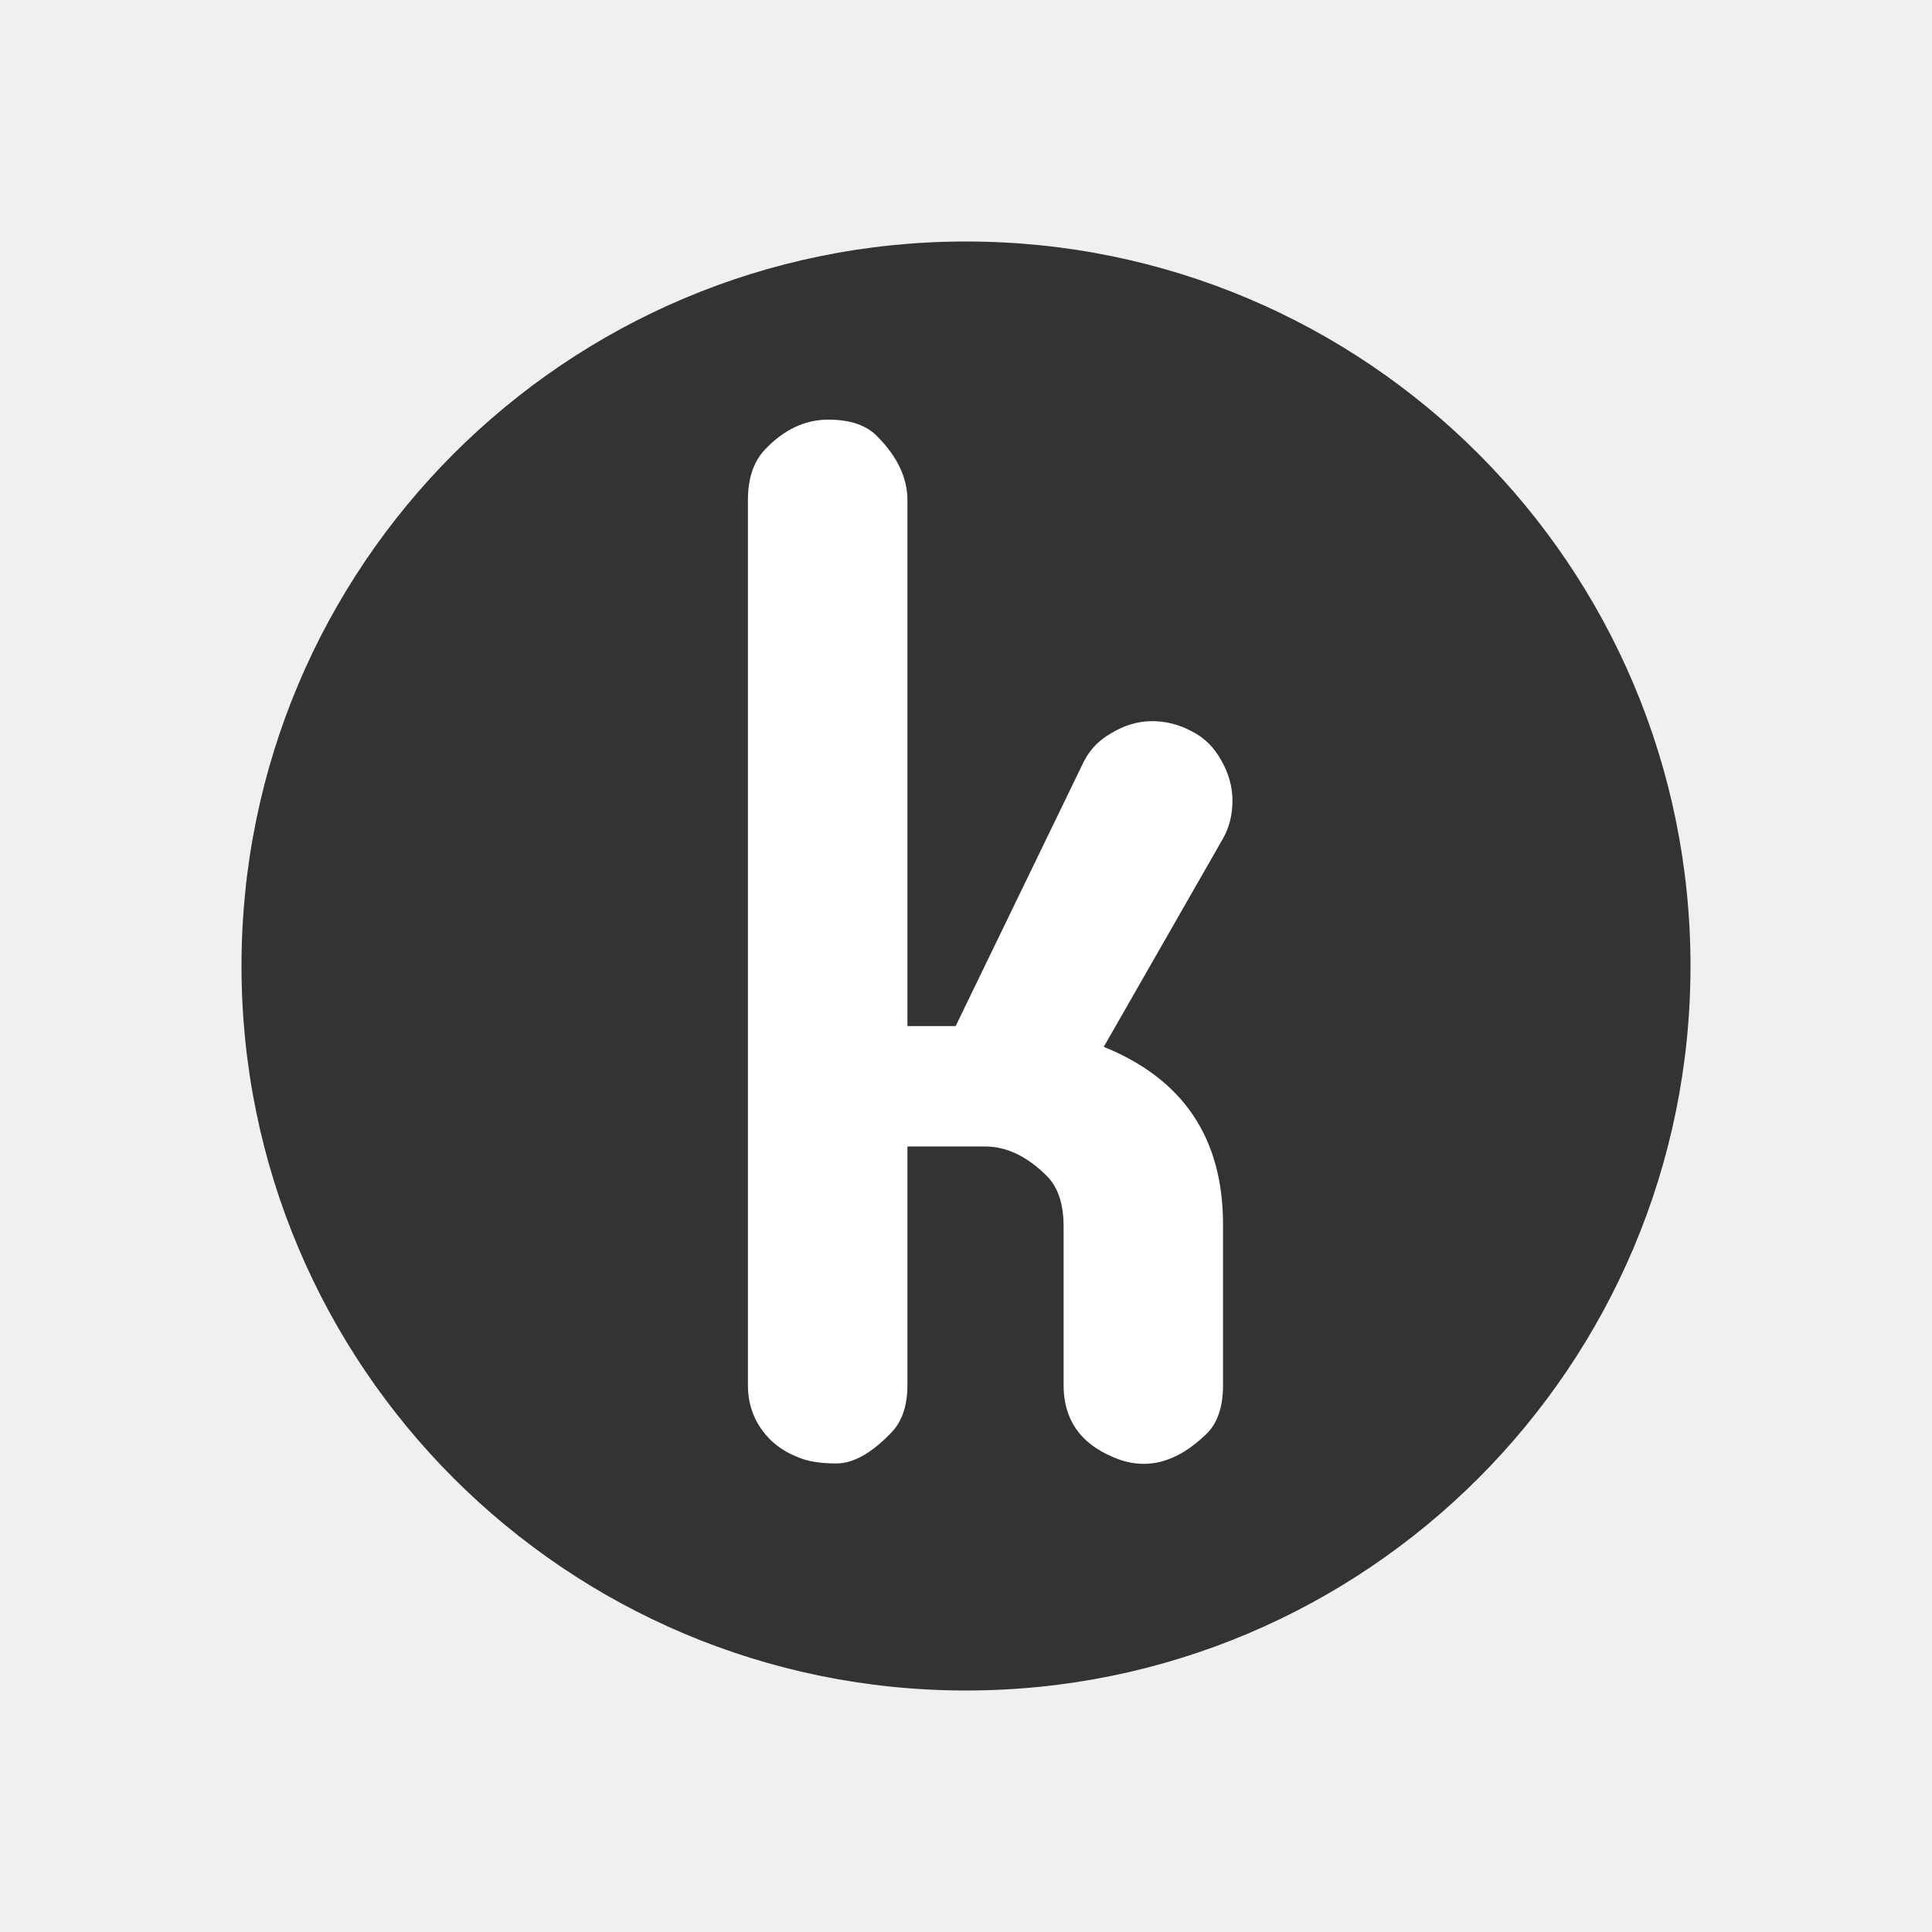
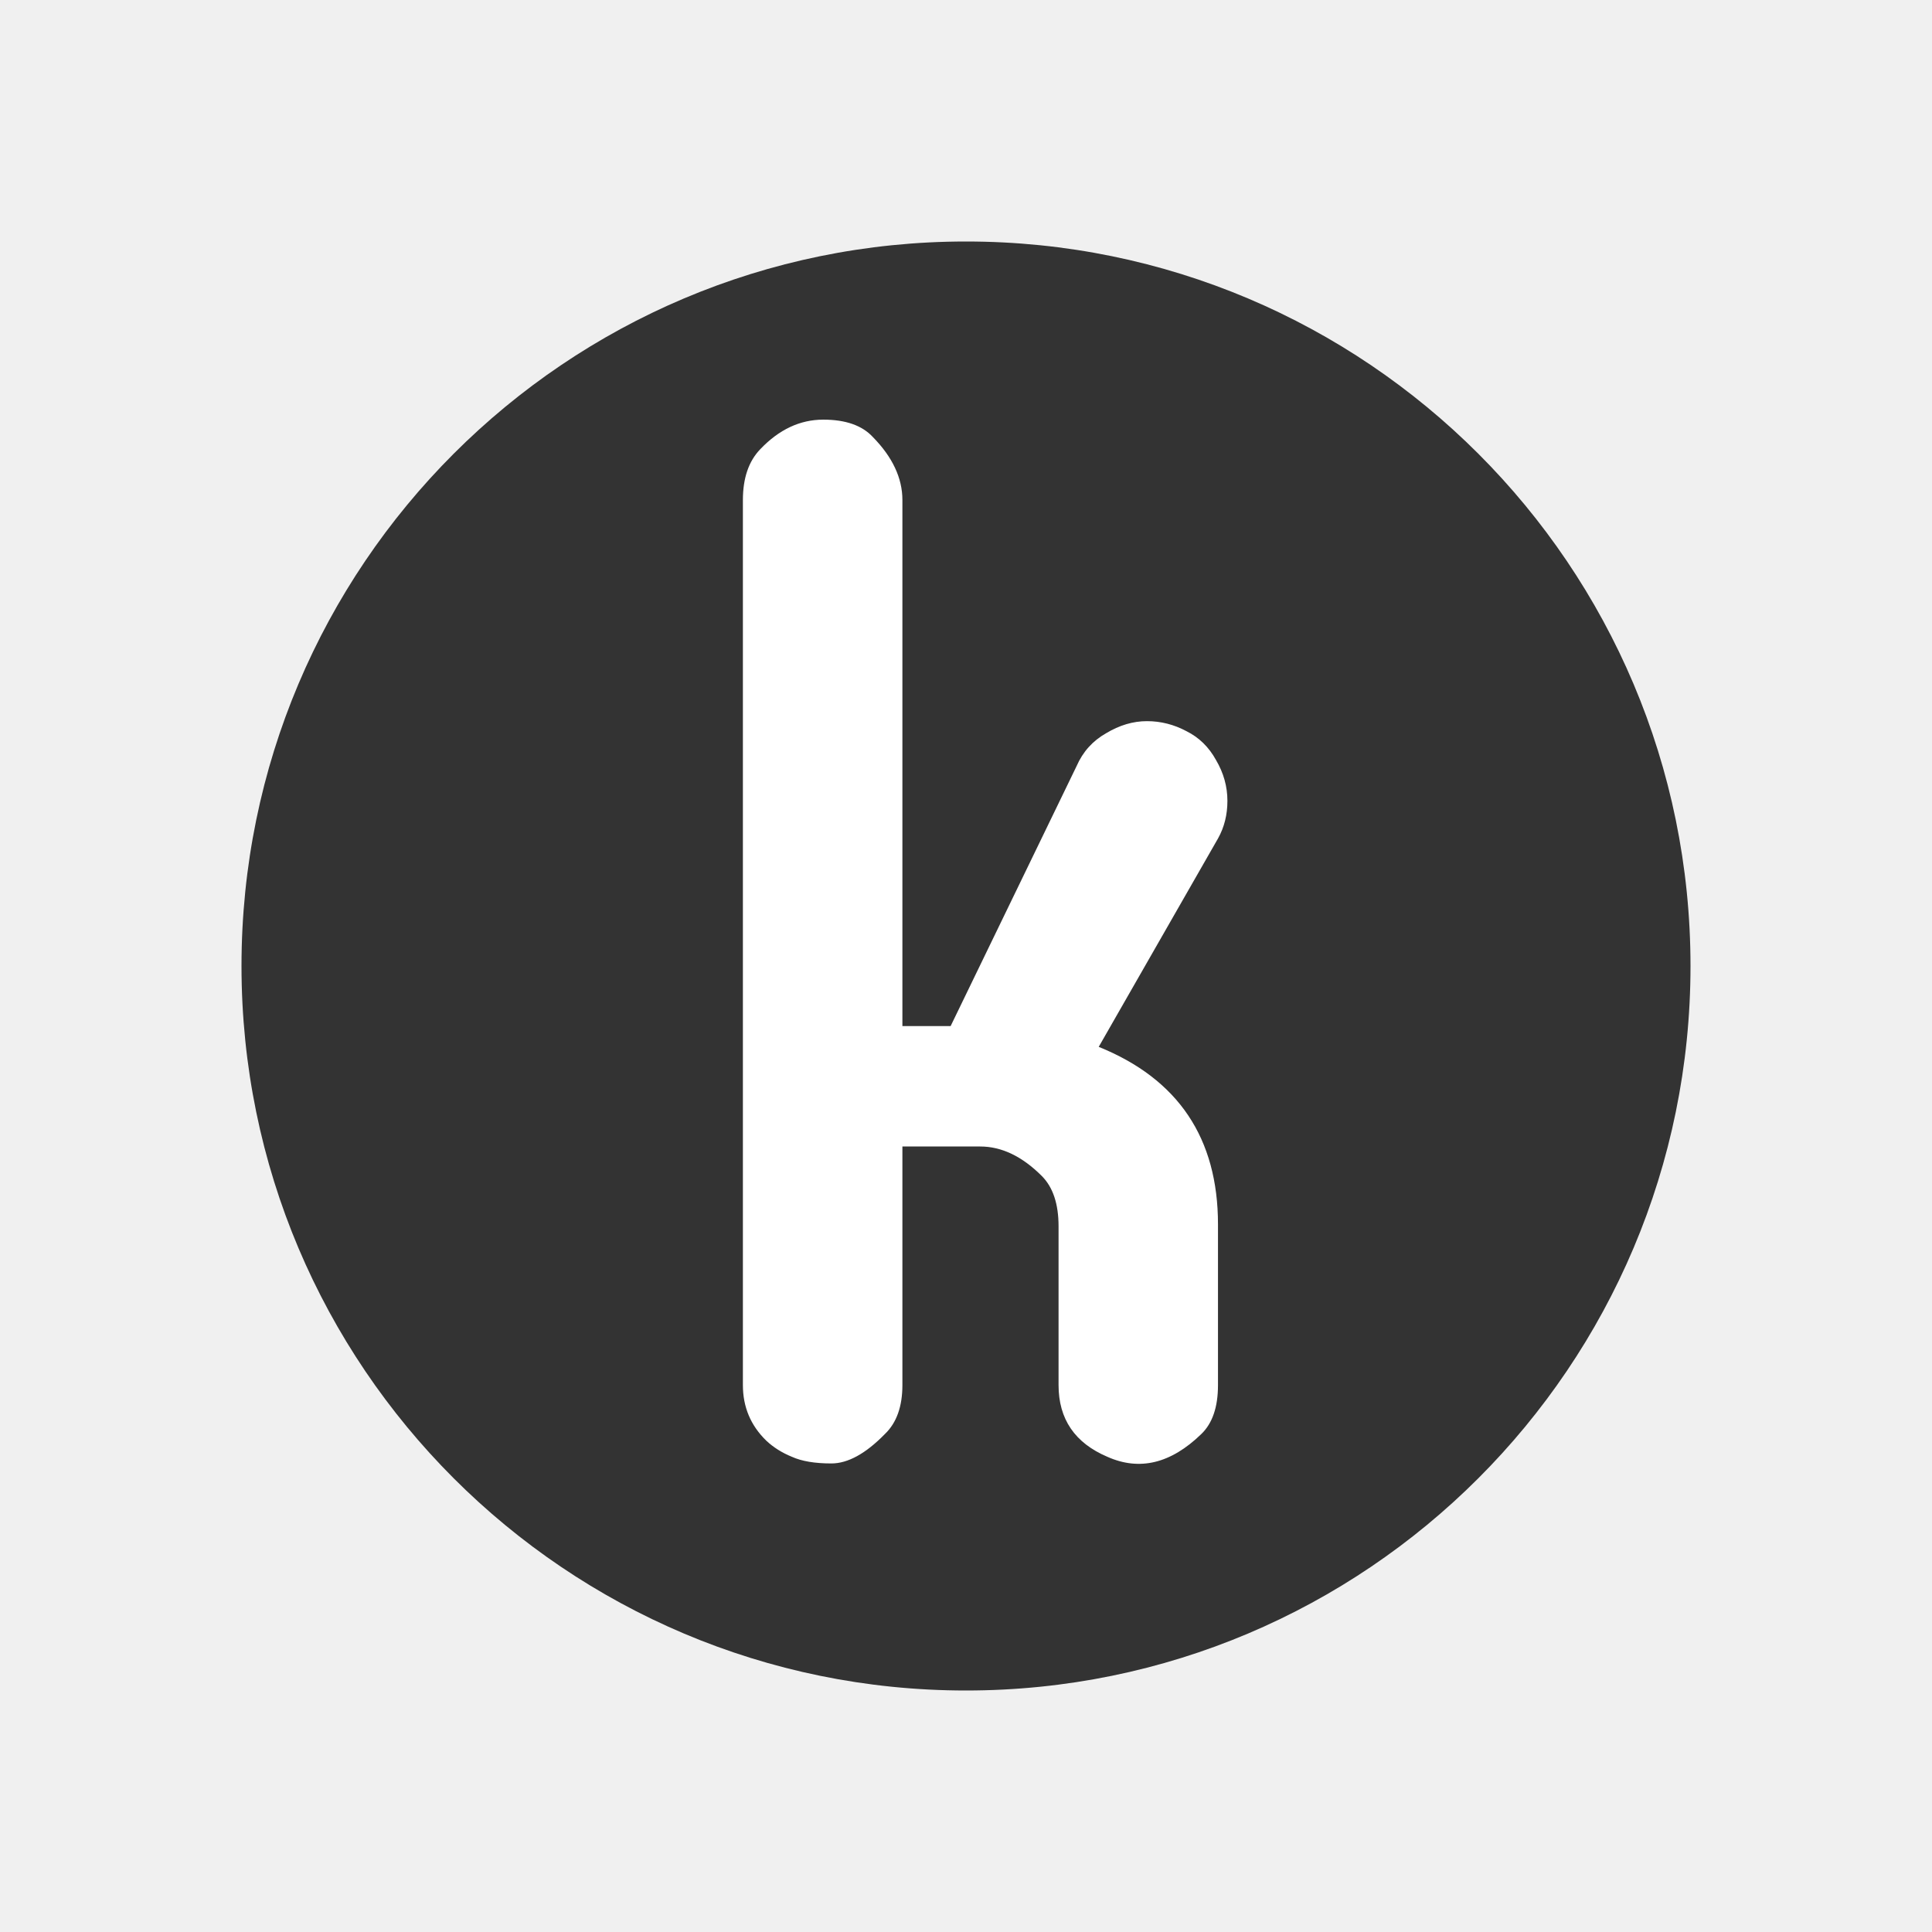
<svg xmlns="http://www.w3.org/2000/svg" width="96" height="96" viewBox="0 0 25.4 25.4" version="1.1" id="svg5">
  <defs id="defs2" />
  <g id="layer1">
    <circle style="opacity:1;fill:#333333;fill-opacity:1;stroke:none;stroke-width:0;stroke-linecap:round;stroke-miterlimit:0" id="path231" cx="12.7" cy="12.7" r="9.525" />
-     <g aria-label="k" transform="rotate(-90)" id="text1316" style="font-weight:bold;font-size:18.04px;font-family:Supermercado;-inkscape-font-specification:'Supermercado Bold';writing-mode:tb-rl;text-orientation:sideways;fill:#ffffff;stroke-width:0;stroke-linecap:round;stroke-miterlimit:0">
+     <g aria-label="k" transform="rotate(-90,-0.03307292,0.03307292)" id="text1316" style="font-weight:bold;font-size:18.04px;font-family:Supermercado;-inkscape-font-specification:'Supermercado Bold';writing-mode:tb-rl;text-orientation:sideways;fill:#ffffff;stroke-width:0;stroke-linecap:round;stroke-miterlimit:0">
      <path d="m -13.763,14.511 q -0.634,1.568 -2.334,1.568 h -2.114 q -0.432,0 -0.643,-0.22 -0.581,-0.599 -0.299,-1.233 0.273,-0.643 0.943,-0.643 h 2.088 q 0.44,0 0.661,-0.22 0.388,-0.388 0.388,-0.81 V 11.93 h -3.136 q -0.423,0 -0.643,-0.229 -0.388,-0.379 -0.388,-0.705 0,-0.326 0.088,-0.52 0.079,-0.194 0.211,-0.335 0.299,-0.308 0.731,-0.308 h 11.636 q 0.432,0 0.669,0.229 0.388,0.37 0.388,0.828 0,0.44 -0.229,0.652 -0.396,0.388 -0.828,0.388 H -13.49 v 0.634 l 3.418,1.656 q 0.282,0.123 0.432,0.388 0.159,0.264 0.159,0.537 0,0.273 -0.132,0.52 -0.123,0.247 -0.379,0.388 -0.255,0.15 -0.537,0.15 -0.273,0 -0.493,-0.123 z" id="path1532" />
    </g>
  </g>
</svg>
